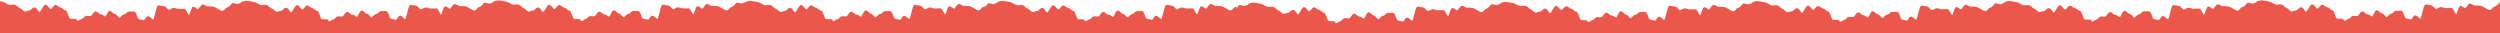
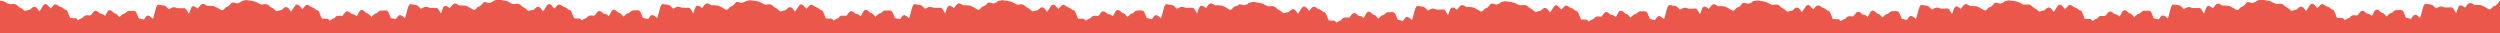
<svg xmlns="http://www.w3.org/2000/svg" version="1.1" id="Layer_1" x="0px" y="0px" viewBox="0 0 2007.8 26.5" style="enable-background:new 0 0 2007.8 26.5;" xml:space="preserve">
  <style type="text/css">
- 	.st0{fill:#EB584B;}
+ 	.st0{fill:#EB584B;stroke:#EB584B;}
</style>
  <path class="st0" d="M2007.8,26.5V1.2l-1.1,1.7c-0.1,0.2-0.3,0.6-0.5,0.6c-0.5,0.2-1,0.6-1.3,1.1l-0.1,0.1c-0.4,0.3-0.8,0.5-1.3,0.6  c-0.8,0.1-1.4,0.9-2.2,1.7l-0.2,0.2c-0.7,0.9-1.9,1.1-2.9,0.5c-5.2-3.2-6.2-3.1-6.4-3.1c-0.6,0-1.1,0-1.7-0.1  c-0.8-0.1-1.6-0.1-2.4,0c-0.4,0.1-1.1-0.3-1.7-0.7c-0.9-0.5-1.8-1.1-2.7-0.8c-0.9,0.4-1.6,1.1-2,2c-0.5,0.7-1,1.4-1.4,1.6  c-0.4,0.1-1-0.4-1.6-0.8c-0.8-0.6-1.5-1.2-2.4-1s-1.3,1.5-2,3.6c-0.3,1-0.9,2.8-1.3,2.9c-0.3-0.1-1.1-1.5-1.5-2.2  c-0.8-1.5-1.6-2.9-2.5-2.7c-0.9,0.1-1.9,0.1-2.8,0.1c-0.7,0-1.4,0-1.9,0c-0.6,0-1.2-0.1-1.7-0.4c-0.6-0.3-1.3-0.4-2-0.4  c-0.8,0.1-1.5,0.3-2.1,0.8c-0.5,0.4-1.1,0.6-1.7,0.7c-0.4,0-1.1-0.7-1.6-1.3c-0.8-0.8-1.6-1.7-2.5-1.7c-0.7-0.1-1.5-0.2-2.2-0.3  c-0.6-0.1-1.2-0.2-1.9-0.3c-1-0.1-1.6,1.6-2.7,6.1c-0.5,1.9-1.2,4.8-1.7,5.3c-0.6-0.3-1.2-0.7-1.7-1.2c-0.6-0.7-1.3-1.2-2.2-1.4  c-1-0.2-1.7,0.8-2.3,1.8c-0.4,0.6-1,1.5-1.3,1.4c-0.6-0.2-1.3-0.3-1.9-0.4c-0.8-0.1-1.5-0.3-2.3-0.5c-0.4-0.1-0.9-1.7-1.3-2.6  c-0.6-1.7-1.2-3.2-2.1-3.4c-0.8-0.2-1.6-0.2-2.4-0.1c-0.6,0.1-1.1,0.1-1.7,0c-0.9-0.1-1.7,0.6-2.4,1.3c-0.5,0.5-1.2,1.1-1.6,1.1  c-0.9-0.1-1.7,0.7-2.4,1.5c-0.5,0.6-1.1,1.2-1.5,1.2l0,0c-0.4,0-1-0.7-1.5-1.3c-0.7-0.9-1.5-1.8-2.4-1.7c-0.4,0-1-0.6-1.6-1.1  c-0.7-0.8-1.5-1.5-2.4-1.4s-1.6,1.3-2.3,2.8c-0.4,0.8-1.1,2.1-1.4,2.2s-1-0.4-1.6-0.8c-0.6-0.6-1.5-1-2.4-1c-0.5,0.1-1.1-0.5-1.6-1  c-0.8-0.6-1.5-1.3-2.4-1.2s-1.5,1-2.2,2c-0.5,0.7-1.1,1.6-1.5,1.6c-0.6,0.1-1.3,0.1-1.9,0c-0.7-0.1-1.3-0.1-2,0  c-0.7,0.2-1.3,0.6-1.7,1.2c-0.3,0.4-0.6,0.8-1.1,0.9c-0.8,0.2-1.5,0.5-2.1,1c-0.5,0.4-1.1,0.7-1.7,0.8c-0.2,0-0.3,0-0.6-0.6  c-0.2-0.7-0.9-1.1-1.6-1.1c-0.6,0.1-1.3,0.1-1.9,0c-0.7-0.1-1.3-0.1-2,0c-0.4-0.1-1.2-2.2-1.6-3.4c-0.9-2.4-1.4-3.6-2.3-3.5  c-0.6,0-1.2-0.5-1.8-1.1c-0.5-0.6-1.3-1.1-2.1-1.2c-0.5,0-1.2-0.5-1.8-0.9c-0.6-0.5-1.3-0.9-2-1.1c-0.9-0.1-1.6,0.8-2.4,1.7  c-0.5,0.6-1.3,1.5-1.7,1.5s-1-0.8-1.6-1.5c-0.6-0.9-1.4-1.6-2.4-2c-0.9-0.2-1.6,0.9-2.9,3c-0.6,1-1.8,2.9-2.2,3  c-0.5-0.4-0.9-0.9-1.2-1.4c-0.8-1.1-1.6-2.2-2.6-2.3c-0.9-0.1-1.7,0.6-2.4,1.4c-0.6,0.5-1.2,1.1-1.6,1.1c-0.7,0-1.5,0.2-2.1,0.5  c-0.7,0.3-1.5,0.5-2,0.4c-0.6-0.3-1.1-0.8-1.6-1.3c-0.6-0.7-1.4-1.2-2.3-1.6c-0.6-0.3-1.2-0.7-1.7-1.2c-0.6-0.7-1.4-1.3-2.4-1.6  c-0.7-0.1-1.5-0.1-2.2,0.1c-0.7,0.1-1.3,0.1-2,0.1c-0.9-0.3-1.7-0.7-2.5-1.1c-0.8-0.5-1.6-0.9-2.5-1.2c-2.2-0.5-4.4-0.9-6.7-1.1  c-0.6,0-1.1,0.1-1.7,0.3c-0.3,0.1-0.7,0.2-1.1,0.2c-0.5,0.1-1,0.4-1.3,0.8c-0.2,0.2-0.5,0.5-0.7,0.5c-0.5,0.1-0.9,0.3-1.3,0.5  c-0.3,0.1-0.6,0.3-0.9,0.4c-0.6-0.1-1.2-0.2-1.8-0.4c-0.7-0.3-1.5-0.4-2.3-0.4c-0.5,0.1-0.8,0.6-1.1,1.1c-0.2,0.2-0.4,0.6-0.5,0.7  c-0.5,0.2-1,0.6-1.3,1.1l-0.1,0.1c-0.4,0.3-0.8,0.5-1.3,0.6c-0.8,0.1-1.5,0.9-2.2,1.8l-0.1,0.1c-0.7,0.9-1.9,1.1-2.9,0.5  c-5.2-3.2-6.1-3.1-6.4-3.1c-0.6,0-1.1,0-1.7-0.1c-0.8-0.1-1.6-0.1-2.4,0c-0.4,0.1-1.1-0.3-1.7-0.7c-0.9-0.5-1.8-1.1-2.6-0.8  c-0.9,0.5-1.5,1.1-2,2c-0.5,0.7-1,1.4-1.4,1.6s-1-0.4-1.6-0.8c-0.8-0.6-1.6-1.2-2.4-1s-1.3,1.5-2.1,3.6c-0.3,1-0.9,2.7-1.2,2.9  c-0.3-0.1-1.1-1.5-1.5-2.2c-0.8-1.5-1.5-2.9-2.5-2.7c-0.9,0.1-1.8,0.1-2.8,0.1c-0.7,0-1.4,0-1.9,0c-0.6,0-1.2-0.1-1.7-0.4  c-0.6-0.3-1.3-0.4-2-0.4c-0.8,0.1-1.5,0.3-2.2,0.8c-0.5,0.4-1.1,0.6-1.7,0.7c-0.4,0-1.1-0.8-1.6-1.3c-0.8-0.8-1.6-1.7-2.5-1.7  c-0.7-0.1-1.5-0.2-2.2-0.3c-0.6-0.1-1.2-0.2-1.9-0.3c-1-0.1-1.6,1.6-2.7,6.1c-0.5,1.9-1.2,4.8-1.7,5.3c-0.6-0.3-1.2-0.7-1.7-1.2  c-0.6-0.7-1.3-1.1-2.2-1.4c-1-0.2-1.7,0.8-2.3,1.8c-0.4,0.6-1,1.5-1.3,1.4c-0.6-0.2-1.3-0.3-1.9-0.4c-0.8-0.1-1.5-0.3-2.2-0.5  c-0.4-0.1-1-1.7-1.3-2.6c-0.6-1.7-1.2-3.2-2.1-3.4c-0.8-0.2-1.6-0.2-2.4-0.1c-0.6,0.1-1.1,0.1-1.7,0c-0.9-0.1-1.7,0.6-2.5,1.3  c-0.5,0.5-1.1,1.1-1.6,1.1c-0.9-0.1-1.6,0.7-2.4,1.5c-0.5,0.6-1.1,1.2-1.5,1.2l0,0c-0.4,0-1-0.7-1.5-1.3c-0.7-0.9-1.5-1.8-2.4-1.7  c-0.4,0-1-0.6-1.6-1.1c-0.8-0.7-1.5-1.5-2.4-1.4s-1.6,1.3-2.3,2.8c-0.4,0.8-1.1,2.1-1.4,2.2s-1-0.4-1.6-0.8c-0.6-0.6-1.5-1-2.4-1  c-0.5,0-1.1-0.5-1.6-1c-0.8-0.6-1.5-1.3-2.4-1.2s-1.5,1.1-2.2,2c-0.5,0.7-1.1,1.6-1.5,1.6c-0.6,0.1-1.3,0.1-1.9,0  c-0.7-0.1-1.3-0.1-2,0c-0.7,0.2-1.3,0.7-1.7,1.3c-0.3,0.4-0.6,0.8-1.1,0.9c-0.7,0.2-1.5,0.5-2.1,1c-0.5,0.4-1.1,0.7-1.7,0.8  c-0.2,0-0.3,0-0.6-0.5c-0.3-0.6-0.6-1.2-1.6-1.1c-0.6,0.1-1.3,0.1-1.9,0c-0.7-0.1-1.3-0.1-2,0c-0.4-0.1-1.2-2.2-1.6-3.4  c-0.9-2.4-1.4-3.6-2.3-3.5c-0.5,0-1.2-0.5-1.8-1.1c-0.5-0.6-1.3-1-2.1-1.2c-0.7-0.1-1.3-0.5-1.8-0.9c-0.6-0.5-1.3-0.9-2-1.1  c-0.9-0.1-1.6,0.8-2.4,1.7c-0.5,0.6-1.2,1.5-1.7,1.5c-0.4-0.1-1.1-0.8-1.7-1.5c-0.6-0.9-1.4-1.5-2.3-2c-0.9-0.2-1.6,0.9-2.9,3  c-0.6,1-1.8,2.9-2.2,3c-0.5-0.4-0.9-0.9-1.2-1.4c-0.8-1.1-1.6-2.2-2.6-2.3c-0.9-0.1-1.7,0.6-2.4,1.3c-0.6,0.5-1.2,1.1-1.6,1.1  c-0.7,0-1.5,0.2-2.2,0.5c-0.6,0.3-1.3,0.4-1.9,0.3c-0.6-0.3-1.1-0.8-1.6-1.2c-0.6-0.7-1.4-1.2-2.3-1.6c-0.6-0.3-1.2-0.7-1.7-1.2  c-0.6-0.7-1.4-1.3-2.4-1.6c-0.7-0.1-1.5-0.1-2.2,0.1c-0.7,0.1-1.3,0.1-2,0.1c-0.9-0.3-1.8-0.7-2.6-1.2c-0.8-0.5-1.6-0.9-2.5-1.2  c-2.2-0.5-4.5-0.9-6.7-1.1c-0.6,0-1.1,0.1-1.6,0.3c-0.4,0.1-0.7,0.2-1.1,0.2c-0.5,0.1-1,0.4-1.3,0.8c-0.2,0.2-0.5,0.5-0.7,0.5  c-0.5,0.1-0.9,0.3-1.3,0.5c-0.3,0.1-0.6,0.3-0.9,0.4c-0.6-0.1-1.2-0.2-1.8-0.4c-0.7-0.3-1.5-0.4-2.3-0.4c-0.5,0.1-0.8,0.6-1.1,1.1  c-0.1,0.2-0.4,0.6-0.5,0.7c-0.5,0.2-0.9,0.6-1.2,1l-0.1,0.1c-0.4,0.3-0.8,0.5-1.3,0.6c-0.8,0.1-1.5,0.9-2.2,1.8l-0.1,0.1  c-0.7,0.9-1.9,1.1-2.9,0.5c-5.2-3.2-6.1-3.1-6.4-3.1c-0.6,0-1.1,0-1.7-0.1c-0.8-0.1-1.6-0.1-2.3,0c-0.6-0.1-1.2-0.3-1.7-0.7  c-0.9-0.5-1.8-1.1-2.7-0.8c-0.8,0.5-1.5,1.2-2,2c-0.4,0.7-1,1.4-1.4,1.6c-0.4,0.1-1-0.4-1.5-0.8c-0.8-0.6-1.6-1.2-2.4-1  s-1.4,1.5-2,3.6c-0.3,1-0.9,2.7-1.2,2.9c-0.3-0.1-1.1-1.5-1.5-2.2c-0.8-1.5-1.6-2.9-2.5-2.7c-0.9,0.1-1.9,0.1-2.8,0.1  c-0.7,0-1.4,0-1.9,0c-0.6,0-1.2-0.1-1.7-0.4c-0.6-0.3-1.3-0.4-2-0.4c-0.8,0.1-1.5,0.4-2.1,0.8c-0.5,0.4-1.1,0.6-1.7,0.7  c-0.4,0-1.1-0.8-1.7-1.3c-0.8-0.8-1.6-1.7-2.5-1.7c-0.7-0.1-1.5-0.2-2.2-0.3c-0.6-0.1-1.2-0.3-1.9-0.3c-1-0.1-1.6,1.6-2.7,6.1  c-0.5,1.9-1.2,4.8-1.7,5.3c-0.6-0.3-1.2-0.7-1.7-1.2c-0.6-0.7-1.3-1.1-2.2-1.4c-1-0.2-1.7,0.8-2.3,1.8c-0.4,0.6-1,1.5-1.3,1.4  c-0.6-0.2-1.3-0.3-1.9-0.4c-0.8-0.1-1.5-0.3-2.2-0.5c-0.5-0.2-1-1.7-1.4-2.8c-0.6-1.6-1.1-3-2-3.2c-0.8-0.2-1.6-0.2-2.4-0.1  c-0.6,0.1-1.1,0.1-1.7,0c-0.9-0.1-1.7,0.6-2.5,1.3c-0.5,0.5-1.2,1.1-1.6,1c-0.9-0.1-1.6,0.7-2.4,1.5c-0.5,0.6-1.1,1.2-1.5,1.2l0,0  c-0.4,0-1-0.7-1.5-1.3c-0.7-0.9-1.5-1.8-2.4-1.7c-0.4,0-1-0.6-1.6-1.1c-0.8-0.7-1.5-1.5-2.4-1.4s-1.6,1.3-2.3,2.8  c-0.4,0.8-1.1,2.1-1.4,2.2s-1-0.4-1.6-0.8c-0.6-0.6-1.5-1-2.4-1c-0.5,0.1-1.1-0.5-1.6-1c-0.7-0.6-1.5-1.3-2.4-1.2s-1.5,1-2.2,2  c-0.5,0.7-1.1,1.6-1.5,1.6c-0.6,0.1-1.3,0.1-1.9,0c-0.7-0.1-1.3-0.1-2,0c-0.7,0.2-1.3,0.6-1.7,1.2c-0.3,0.4-0.6,0.8-1.1,0.9  c-0.7,0.2-1.5,0.5-2.1,1c-0.5,0.4-1.1,0.7-1.7,0.8c-0.2,0-0.3,0-0.6-0.5c-0.2-0.7-0.9-1.2-1.6-1.1c-0.6,0.1-1.3,0.1-1.9,0  c-0.7-0.1-1.3-0.1-2,0c-0.4-0.1-1.2-2.2-1.6-3.3c-0.9-2.4-1.4-3.6-2.3-3.5c-0.5,0-1.2-0.5-1.8-1.1c-0.5-0.6-1.3-1-2.1-1.2  c-0.7-0.1-1.3-0.5-1.8-0.9c-0.6-0.5-1.3-0.9-2.1-1.1c-0.8-0.1-1.6,0.8-2.3,1.7c-0.5,0.6-1.3,1.5-1.7,1.5c-0.4-0.1-1-0.8-1.6-1.5  c-0.6-0.9-1.4-1.6-2.4-2c-0.9-0.2-1.6,0.9-2.9,3c-0.6,1-1.8,2.9-2.2,2.9c-0.5-0.4-0.9-0.9-1.2-1.5c-0.8-1.1-1.6-2.2-2.6-2.3  c-1.1-0.1-1.8,0.7-2.5,1.4c-0.5,0.5-1.1,1.1-1.5,1c-0.7,0-1.5,0.2-2.2,0.5c-0.6,0.3-1.3,0.4-1.9,0.3c-0.6-0.3-1.1-0.8-1.6-1.2  c-0.6-0.7-1.4-1.3-2.3-1.6c-0.6-0.3-1.2-0.7-1.7-1.2c-0.6-0.7-1.4-1.3-2.4-1.6c-0.7-0.1-1.5-0.1-2.2,0.1c-0.7,0.1-1.3,0.1-2,0.1  c-0.9-0.3-1.8-0.7-2.6-1.2c-0.8-0.5-1.6-0.9-2.5-1.2c-2.2-0.5-4.4-0.9-6.7-1.1c-0.6,0-1.1,0.1-1.6,0.3c-0.4,0.1-0.7,0.2-1.1,0.2  c-0.5,0.1-1,0.4-1.3,0.8c-0.2,0.2-0.5,0.5-0.7,0.5c-0.5,0.1-0.9,0.3-1.4,0.5c-0.3,0.1-0.6,0.3-0.9,0.4c-0.6-0.1-1.2-0.2-1.8-0.4  c-0.7-0.3-1.5-0.4-2.3-0.4c-0.5,0.1-0.8,0.6-1.1,1.1c-0.1,0.2-0.4,0.6-0.5,0.7c-0.5,0.2-0.9,0.6-1.2,1l-0.1,0.1  c-0.4,0.3-0.8,0.5-1.3,0.6c-0.8,0.1-1.4,0.9-2.1,1.7l-0.2,0.2c-0.7,0.9-1.9,1.1-2.9,0.5c-5.2-3.2-6.1-3.1-6.4-3.1  c-0.6,0-1.1,0-1.7-0.1c-0.8-0.1-1.6-0.1-2.4,0c-0.5,0.1-1.1-0.3-1.7-0.7c-0.8-0.5-1.7-1.1-2.6-0.8c-0.9,0.5-1.5,1.1-2,2  c-0.5,0.7-1,1.4-1.4,1.6c-0.4,0.1-1-0.4-1.5-0.8c-0.6-0.7-1.5-1-2.4-1c-0.9,0.2-1.3,1.5-2,3.6c-0.3,1-0.9,2.8-1.2,2.9  c-0.3-0.1-1.1-1.5-1.5-2.2c-0.8-1.5-1.6-2.9-2.5-2.7c-0.9,0.1-1.9,0.1-2.8,0.1c-0.7,0-1.4,0-1.9,0c-0.6,0-1.2-0.1-1.7-0.4  c-0.6-0.3-1.3-0.4-2-0.4c-0.8,0.1-1.5,0.4-2.1,0.8c-0.5,0.4-1.1,0.6-1.7,0.7c-0.4,0-1.1-0.7-1.6-1.3c-0.8-0.8-1.6-1.7-2.5-1.7  c-0.7-0.1-1.5-0.2-2.2-0.3c-0.6-0.1-1.2-0.2-1.9-0.3c-1-0.1-1.6,1.6-2.7,6.1c-0.5,1.9-1.2,4.8-1.7,5.3c-0.6-0.3-1.2-0.7-1.7-1.2  c-0.6-0.7-1.3-1.1-2.2-1.4c-1-0.2-1.7,0.8-2.3,1.8c-0.4,0.6-1,1.5-1.3,1.4c-0.6-0.2-1.3-0.3-1.9-0.4c-0.8-0.1-1.5-0.3-2.2-0.5  c-0.5-0.2-1-1.7-1.4-2.7c-0.6-1.6-1.1-3-2-3.3c-0.8-0.2-1.6-0.2-2.4-0.1c-0.6,0.1-1.1,0.1-1.7,0c-0.9-0.1-1.7,0.6-2.5,1.3  c-0.5,0.5-1.2,1.1-1.6,1c-0.9-0.1-1.6,0.7-2.4,1.5c-0.5,0.6-1.1,1.2-1.5,1.2l0,0c-0.4,0-1-0.7-1.5-1.3c-0.7-0.9-1.5-1.7-2.4-1.7  c-0.4,0-1-0.6-1.6-1.1c-0.7-0.7-1.5-1.5-2.4-1.4s-1.6,1.3-2.3,2.8c-0.4,0.8-1.1,2.1-1.4,2.2s-1-0.4-1.6-0.8  c-0.6-0.6-1.5-0.9-2.4-0.9c-0.4,0.1-1.1-0.5-1.6-1c-0.8-0.6-1.5-1.3-2.4-1.2s-1.5,1-2.2,2c-0.5,0.7-1.1,1.6-1.5,1.6  c-0.6,0.1-1.3,0.1-1.9,0c-0.7-0.1-1.3-0.1-2,0c-0.7,0.2-1.3,0.6-1.7,1.2c-0.3,0.4-0.6,0.8-1.1,0.9c-0.7,0.2-1.4,0.5-2.1,1  c-0.5,0.4-1.1,0.7-1.7,0.9c-0.2,0-0.3,0-0.6-0.5c-0.3-0.5-0.6-1.2-1.6-1.1c-0.6,0.1-1.3,0.1-1.9,0c-0.6-0.1-1.3-0.1-1.9,0  c-0.4-0.2-1.1-2.1-1.6-3.2c-0.9-2.4-1.5-3.8-2.4-3.7c-0.5,0-1.2-0.5-1.8-1.1c-0.5-0.6-1.3-1-2.1-1.2c-0.7-0.1-1.3-0.5-1.7-0.9  c-0.6-0.5-1.3-0.9-2.1-1.1c-0.9-0.1-1.6,0.8-2.4,1.7c-0.5,0.6-1.3,1.5-1.7,1.4c-0.4-0.1-1.1-0.8-1.7-1.5c-0.6-0.9-1.3-1.5-2.3-1.9  c-0.9-0.2-1.6,0.9-2.9,3c-0.6,1-1.8,2.9-2.2,3c-0.5-0.4-0.9-0.9-1.2-1.5c-0.8-1.1-1.6-2.2-2.6-2.3s-1.8,0.7-2.5,1.4  c-0.5,0.5-1.1,1-1.5,1c-0.8,0-1.6,0.2-2.3,0.5c-0.7,0.3-1.4,0.5-1.8,0.3c-0.6-0.3-1.1-0.8-1.6-1.2c-0.6-0.7-1.4-1.2-2.3-1.6  c-0.6-0.3-1.2-0.7-1.7-1.2c-0.6-0.7-1.4-1.3-2.4-1.5c-0.7-0.1-1.5-0.1-2.2,0.1c-0.7,0.1-1.3,0.1-2,0.1c-0.9-0.2-1.7-0.6-2.5-1  c-0.8-0.5-1.6-0.9-2.5-1.2c-2.2-0.5-4.5-0.9-6.7-1.1c-0.6,0-1.1,0.1-1.7,0.3c-0.3,0.1-0.7,0.2-1,0.2c-0.5,0.1-1,0.4-1.3,0.8  c-0.2,0.2-0.5,0.5-0.7,0.5c-0.5,0.1-0.9,0.3-1.4,0.5c-0.3,0.1-0.6,0.3-0.9,0.4c-0.6-0.1-1.2-0.2-1.8-0.4c-0.7-0.3-1.5-0.4-2.3-0.4  c-0.5,0.1-0.8,0.6-1.1,1.1c-0.1,0.2-0.4,0.6-0.5,0.7c-0.5,0.2-0.9,0.6-1.2,1.1l-0.1,0.1c-0.4,0.3-0.8,0.5-1.3,0.6  c-0.8,0.1-1.5,1-2.3,1.9c-0.7,0.9-1.9,1.1-2.9,0.5c-5.2-3.2-6.1-3.1-6.4-3.1c-0.6,0-1.1,0-1.7-0.1c-0.8-0.1-1.6-0.1-2.3,0  c-0.4,0.1-1.1-0.3-1.7-0.7c-0.9-0.5-1.8-1.1-2.7-0.8c-0.8,0.5-1.5,1.2-2,2c-0.5,0.7-1,1.4-1.4,1.6c-0.4,0.1-1-0.4-1.6-0.8  c-0.6-0.7-1.5-1-2.4-1c-0.9,0.2-1.4,1.5-2.1,3.6c-0.3,1-0.9,2.8-1.2,2.9c-0.3-0.1-1.1-1.5-1.5-2.2c-0.8-1.5-1.6-2.9-2.5-2.7  c-0.9,0.1-1.9,0.1-2.8,0.1c-0.7,0-1.4,0-1.9,0c-0.6,0-1.2-0.1-1.7-0.4c-0.6-0.3-1.3-0.4-2-0.4c-0.8,0.1-1.5,0.4-2.1,0.8  c-0.5,0.4-1.1,0.6-1.7,0.7c-0.4,0-1.1-0.7-1.6-1.3c-0.8-0.8-1.6-1.7-2.5-1.7c-0.7-0.1-1.5-0.2-2.2-0.3c-0.6-0.1-1.2-0.2-1.9-0.3  c-1-0.1-1.6,1.6-2.7,6.1c-0.5,1.9-1.2,4.8-1.7,5.3c-0.6-0.3-1.2-0.7-1.7-1.2c-0.6-0.7-1.4-1.2-2.2-1.4c-1-0.2-1.7,0.8-2.3,1.8  c-0.4,0.6-1,1.5-1.3,1.4c-0.6-0.2-1.3-0.3-1.9-0.4c-0.8-0.1-1.5-0.3-2.3-0.5c-0.5-0.2-1-1.7-1.4-2.7c-0.6-1.6-1.1-3-2-3.3  c-0.8-0.2-1.6-0.2-2.4-0.1c-0.6,0.1-1.1,0.1-1.7,0c-0.9-0.1-1.7,0.6-2.5,1.3c-0.5,0.5-1.1,1.1-1.6,1.1c-0.9-0.1-1.7,0.7-2.4,1.5  c-0.5,0.6-1.1,1.2-1.5,1.2l0,0c-0.4,0-1-0.7-1.5-1.3c-0.7-0.9-1.5-1.7-2.4-1.7c-0.4,0-1-0.6-1.6-1.1c-0.7-0.7-1.5-1.5-2.4-1.4  c-0.9,0.1-1.6,1.3-2.3,2.8c-0.4,0.8-1.1,2.1-1.4,2.2c-0.4,0.1-1.1-0.4-1.6-0.8c-0.6-0.6-1.5-0.9-2.4-0.9c-0.4,0.1-1.1-0.5-1.6-1  c-0.8-0.6-1.5-1.3-2.4-1.2c-0.9,0.1-1.5,1-2.2,2c-0.5,0.7-1.1,1.6-1.5,1.6c-0.6,0.1-1.3,0.1-1.9,0c-0.7-0.1-1.3-0.1-2,0  c-0.8,0.1-1.4,0.6-1.8,1.3c-0.3,0.4-0.6,0.8-1.1,0.9c-0.7,0.2-1.4,0.5-2.1,1c-0.5,0.4-1.1,0.7-1.7,0.8c-0.2,0-0.3,0-0.6-0.5  c-0.3-0.5-0.6-1.2-1.6-1.1c-0.6,0.1-1.3,0.1-1.9,0c-0.6-0.1-1.3-0.1-2,0c-0.4-0.1-1.2-2.2-1.6-3.3c-0.9-2.4-1.4-3.6-2.3-3.5  c-0.6,0-1.2-0.5-1.8-1.1c-0.5-0.6-1.3-1.1-2.1-1.2c-0.7-0.1-1.3-0.4-1.8-0.9c-0.6-0.5-1.2-0.9-2-1.1c-0.9-0.1-1.6,0.8-2.3,1.7  c-0.5,0.6-1.3,1.5-1.7,1.5s-1-0.8-1.5-1.4c-0.6-0.9-1.4-1.6-2.4-2c-0.9-0.2-1.6,0.9-2.9,3c-0.6,1-1.8,2.9-2.2,3  c-0.5-0.4-0.9-0.9-1.2-1.5c-0.8-1.1-1.6-2.2-2.6-2.3s-1.8,0.7-2.5,1.4c-0.5,0.5-1.1,1.1-1.5,1c-0.7,0-1.5,0.2-2.2,0.5  c-0.8,0.3-1.5,0.5-1.9,0.3c-0.6-0.3-1.1-0.8-1.6-1.2c-0.6-0.7-1.4-1.2-2.3-1.6c-0.6-0.3-1.2-0.7-1.7-1.2c-0.6-0.7-1.4-1.3-2.4-1.6  c-0.7-0.1-1.5-0.1-2.2,0c-0.7,0.1-1.3,0.1-2,0.1c-0.9-0.3-1.8-0.7-2.6-1.2c-0.8-0.5-1.6-0.9-2.5-1.2c-2.2-0.5-4.5-0.9-6.7-1.1  c-0.6,0-1.1,0.1-1.6,0.3c-0.3,0.1-0.7,0.2-1.1,0.2c-0.5,0.1-1,0.4-1.3,0.8c-0.2,0.2-0.5,0.5-0.7,0.5c-0.5,0.1-0.9,0.3-1.4,0.5  c-0.3,0.1-0.6,0.3-0.9,0.4c-0.6-0.1-1.2-0.2-1.8-0.4c-0.7-0.3-1.5-0.4-2.3-0.4c-0.5,0.1-0.8,0.6-1.1,1.1c-0.1,0.2-0.4,0.6-0.5,0.7  c-0.5,0.2-1,0.6-1.3,1.1L993.4,5c-0.4,0.3-0.8,0.5-1.3,0.6c-0.8,0.1-1.4,0.9-2.1,1.7l-0.2,0.2c-0.7,0.9-1.9,1.1-2.9,0.5  c-5.2-3.2-6.2-3.1-6.4-3.1c-0.6,0-1.1,0-1.7-0.1c-0.8-0.1-1.6-0.1-2.4,0c-0.6-0.1-1.2-0.3-1.7-0.7c-0.9-0.5-1.8-1.1-2.6-0.8  c-0.9,0.4-1.6,1.1-2,2c-0.5,0.7-1,1.4-1.4,1.6s-1-0.4-1.6-0.8c-0.8-0.6-1.6-1.2-2.4-1s-1.3,1.5-2.1,3.6c-0.3,1-0.9,2.8-1.2,2.9  c-0.3-0.1-1.1-1.5-1.5-2.2c-0.8-1.5-1.6-2.9-2.5-2.7c-0.9,0.1-1.9,0.1-2.8,0.1c-0.7,0-1.4,0-1.9,0c-0.6,0-1.2-0.2-1.7-0.4  c-0.6-0.2-1.3-0.4-2-0.4c-0.8,0.1-1.5,0.4-2.1,0.8c-0.5,0.4-1.1,0.6-1.7,0.7c-0.4,0-1.1-0.7-1.6-1.3c-0.8-0.8-1.6-1.7-2.5-1.7  c-0.7-0.1-1.5-0.2-2.2-0.3c-0.6-0.1-1.2-0.2-1.9-0.3c-1-0.1-1.6,1.6-2.7,6.1c-0.5,1.9-1.2,4.8-1.7,5.3c-0.6-0.3-1.2-0.7-1.7-1.2  c-0.6-0.7-1.4-1.2-2.2-1.4c-1-0.2-1.7,0.8-2.3,1.8c-0.4,0.6-1,1.5-1.3,1.4c-0.6-0.2-1.3-0.3-1.9-0.4c-0.8-0.1-1.5-0.3-2.3-0.5  c-0.5-0.2-1-1.7-1.4-2.7c-0.6-1.6-1.1-3-2-3.3c-0.8-0.2-1.6-0.2-2.4-0.1c-0.6,0.1-1.1,0.1-1.7,0c-0.9-0.1-1.7,0.6-2.4,1.3  c-0.5,0.5-1.1,1.1-1.6,1.1l0,0c-0.9,0-1.7,0.7-2.4,1.5c-0.5,0.6-1.1,1.2-1.5,1.2l0,0c-0.4,0-1-0.7-1.5-1.3c-0.7-0.9-1.5-1.8-2.4-1.7  c-0.4,0-1-0.6-1.6-1.1c-0.8-0.7-1.5-1.5-2.4-1.4s-1.6,1.3-2.3,2.8c-0.4,0.8-1,2.1-1.4,2.2s-1-0.4-1.6-0.8c-0.6-0.6-1.5-0.9-2.4-0.9  c-0.4,0.1-1.1-0.5-1.6-1c-0.7-0.6-1.5-1.3-2.4-1.2s-1.5,1-2.2,2c-0.5,0.7-1.1,1.6-1.5,1.6c-0.6,0.1-1.3,0.1-1.9,0  c-0.7-0.1-1.3-0.1-2,0c-0.7,0.2-1.3,0.6-1.7,1.2c-0.3,0.4-0.6,0.8-1.1,0.9c-0.7,0.2-1.4,0.5-2.1,1c-0.5,0.4-1.1,0.7-1.7,0.8  c-0.2,0-0.3,0-0.6-0.5c-0.3-0.5-0.6-1.2-1.6-1.1c-0.6,0.1-1.3,0.1-1.9,0c-0.6-0.1-1.3-0.1-1.9,0c-0.4-0.1-1.2-2.2-1.6-3.3  c-0.9-2.4-1.4-3.6-2.3-3.5c-0.5,0-1.2-0.5-1.8-1.1c-0.5-0.6-1.3-1-2.1-1.2c-0.7-0.1-1.3-0.5-1.8-0.9c-0.6-0.5-1.2-0.9-2-1.1  c-0.9-0.1-1.6,0.8-2.4,1.7c-0.5,0.6-1.2,1.5-1.7,1.5s-1-0.8-1.6-1.4c-0.6-0.9-1.4-1.6-2.4-2c-0.9-0.2-1.6,0.9-2.9,3  c-0.6,1-1.8,2.9-2.2,3c-0.5-0.4-0.9-0.9-1.2-1.5c-0.8-1.1-1.6-2.2-2.6-2.3s-1.8,0.7-2.5,1.4c-0.5,0.5-1.1,1.1-1.5,1  c-0.7,0-1.5,0.2-2.2,0.5c-0.7,0.3-1.5,0.5-1.9,0.3c-0.6-0.3-1.1-0.8-1.6-1.2c-0.6-0.7-1.4-1.2-2.3-1.6c-0.6-0.3-1.2-0.7-1.7-1.2  c-0.6-0.7-1.4-1.3-2.4-1.6c-0.7-0.1-1.5-0.1-2.2,0.1c-0.7,0.1-1.3,0.1-2,0.1c-0.9-0.3-1.8-0.7-2.6-1.2c-0.8-0.5-1.6-0.9-2.5-1.2  c-2.2-0.5-4.4-0.9-6.7-1.1c-0.6,0-1.1,0.1-1.7,0.3c-0.3,0.1-0.7,0.2-1.1,0.2c-0.5,0.1-1,0.4-1.3,0.8c-0.2,0.2-0.5,0.5-0.7,0.5  c-0.5,0.1-0.9,0.3-1.3,0.5c-0.3,0.1-0.6,0.3-0.9,0.4c-0.6-0.1-1.2-0.2-1.8-0.4c-0.7-0.3-1.5-0.4-2.3-0.4c-0.5,0.1-0.8,0.6-1.1,1.1  c-0.1,0.2-0.4,0.6-0.5,0.7c-0.5,0.2-1,0.6-1.3,1.1L791.1,5c-0.4,0.3-0.8,0.5-1.3,0.6c-0.8,0.1-1.5,0.9-2.2,1.8l-0.1,0.1  c-0.7,0.9-1.9,1.1-2.9,0.5c-5.2-3.2-6.1-3.1-6.4-3.1c-0.6,0-1.1,0-1.7-0.1c-0.8-0.1-1.6-0.1-2.4,0c-0.4,0.1-1.1-0.3-1.7-0.7  c-0.9-0.5-1.8-1.1-2.7-0.8c-0.9,0.5-1.5,1.1-2,2c-0.5,0.7-1,1.4-1.4,1.6s-1-0.4-1.6-0.8c-0.8-0.6-1.6-1.2-2.4-1s-1.3,1.5-2,3.6  c-0.3,1-0.9,2.7-1.2,2.9c-0.3-0.1-1.1-1.5-1.5-2.2c-0.8-1.5-1.6-2.9-2.5-2.7c-0.9,0.1-1.9,0.1-2.8,0.1c-0.7,0-1.4,0-1.9,0  c-0.6,0-1.2-0.1-1.7-0.4c-0.6-0.3-1.3-0.4-2-0.4c-0.8,0.1-1.5,0.4-2.1,0.8c-0.5,0.3-1.1,0.6-1.7,0.7c-0.4,0-1.1-0.8-1.6-1.3  c-0.8-0.8-1.6-1.7-2.5-1.7c-0.7-0.1-1.5-0.2-2.2-0.3c-0.6-0.1-1.2-0.2-1.9-0.3c-1-0.1-1.6,1.6-2.7,6.1c-0.5,1.9-1.2,4.8-1.7,5.3  c-0.6-0.3-1.2-0.7-1.7-1.2c-0.6-0.7-1.3-1.1-2.2-1.4c-1-0.2-1.7,0.8-2.3,1.8c-0.4,0.6-1,1.5-1.3,1.4c-0.6-0.2-1.3-0.3-1.9-0.4  c-0.8-0.1-1.5-0.3-2.3-0.5c-0.4-0.1-0.9-1.7-1.3-2.6c-0.6-1.7-1.2-3.2-2.1-3.4c-0.8-0.2-1.6-0.2-2.4-0.1c-0.5,0.1-1.1,0.1-1.7,0  c-0.9-0.1-1.7,0.6-2.5,1.3c-0.5,0.5-1.1,1.1-1.6,1c-0.9-0.1-1.6,0.7-2.4,1.5c-0.5,0.6-1.1,1.2-1.5,1.2l0,0c-0.4,0-1-0.7-1.5-1.3  c-0.7-0.9-1.5-1.8-2.4-1.7c-0.4,0-1-0.6-1.6-1.1c-0.7-0.7-1.5-1.5-2.4-1.4s-1.6,1.3-2.3,2.8c-0.4,0.8-1.1,2.1-1.4,2.2  s-1-0.4-1.6-0.8c-0.6-0.6-1.5-0.9-2.4-0.9c-0.4,0.1-1.1-0.5-1.6-1c-0.8-0.6-1.5-1.3-2.4-1.2s-1.5,1-2.2,2c-0.5,0.7-1.1,1.6-1.5,1.6  c-0.6,0.1-1.3,0.1-1.9,0c-0.7-0.1-1.3-0.1-2,0c-0.7,0.2-1.4,0.6-1.7,1.2c-0.3,0.4-0.6,0.8-1.1,0.9c-0.8,0.2-1.5,0.5-2.1,1  c-0.5,0.4-1.1,0.7-1.7,0.8c-0.2,0-0.3,0-0.6-0.5c-0.2-0.7-0.9-1.1-1.6-1.1c-0.6,0.1-1.3,0.1-1.9,0c-0.7-0.1-1.3-0.1-2,0  c-0.4-0.1-1.2-2.2-1.6-3.3c-0.9-2.4-1.4-3.6-2.3-3.5c-0.6,0-1.2-0.5-1.8-1.1c-0.5-0.6-1.3-1-2.1-1.2l0,0c-0.7-0.1-1.3-0.5-1.8-0.9  c-0.6-0.5-1.2-0.9-2-1.1c-0.8-0.1-1.6,0.8-2.3,1.7c-0.5,0.6-1.3,1.5-1.7,1.5s-1-0.8-1.6-1.5c-0.6-0.9-1.4-1.6-2.4-2  c-0.9-0.2-1.6,0.9-2.9,3c-0.6,1-1.8,2.9-2.2,3c-0.5-0.4-0.9-0.9-1.2-1.4c-0.8-1.1-1.6-2.2-2.7-2.3c-0.9-0.1-1.7,0.6-2.4,1.4  c-0.6,0.5-1.2,1.1-1.6,1.1c-0.7,0-1.5,0.2-2.1,0.5c-0.7,0.3-1.6,0.5-2,0.3c-0.6-0.3-1.1-0.8-1.6-1.2c-0.6-0.7-1.4-1.2-2.3-1.6  c-0.6-0.3-1.2-0.7-1.7-1.2c-0.6-0.7-1.4-1.3-2.4-1.6c-0.7-0.1-1.5-0.1-2.2,0.1c-0.7,0.1-1.3,0.1-2,0.1c-0.9-0.3-1.8-0.7-2.6-1.2  c-0.8-0.5-1.6-0.9-2.5-1.2c-2.2-0.5-4.4-0.9-6.7-1.1c-0.6,0-1.1,0.1-1.6,0.3c-0.4,0.1-0.7,0.2-1.1,0.2c-0.5,0.1-1,0.4-1.3,0.8  C598.5,1.7,598.2,2,598,2c-0.5,0.1-0.9,0.3-1.3,0.5c-0.3,0.1-0.6,0.3-0.9,0.4c-0.6-0.1-1.2-0.2-1.8-0.4c-0.7-0.3-1.5-0.4-2.3-0.4  c-0.5,0.1-0.8,0.6-1.1,1.1c-0.2,0.2-0.4,0.6-0.5,0.7c-0.5,0.2-0.9,0.6-1.2,1L588.8,5c-0.4,0.3-0.8,0.5-1.3,0.6  c-0.8,0.1-1.5,0.9-2.2,1.8l-0.1,0.1c-0.7,0.9-1.9,1.1-2.9,0.5c-5.2-3.2-6.1-3.1-6.4-3.1c-0.6,0-1.1,0-1.7-0.1  c-0.8-0.1-1.6-0.1-2.4,0c-0.4,0.1-1.1-0.3-1.7-0.7c-0.9-0.5-1.8-1.1-2.7-0.8c-0.9,0.5-1.5,1.1-2,2c-0.5,0.7-1,1.4-1.4,1.6  s-1-0.4-1.6-0.8c-0.6-0.7-1.5-1-2.4-1c-0.9,0.2-1.3,1.5-2,3.6c-0.3,1-0.9,2.7-1.2,2.9c-0.3-0.1-1.1-1.5-1.5-2.2  c-0.8-1.5-1.6-2.9-2.5-2.7c-0.9,0.1-1.9,0.1-2.8,0c-0.7,0-1.4,0-1.9,0c-0.6,0-1.2-0.1-1.7-0.4c-0.6-0.3-1.3-0.4-2-0.4  c-0.8,0.1-1.5,0.4-2.1,0.8c-0.5,0.4-1.1,0.6-1.7,0.7c-0.4,0-1.1-0.8-1.6-1.3c-0.8-0.8-1.6-1.7-2.5-1.7c-0.7-0.1-1.5-0.2-2.2-0.3  c-0.6-0.1-1.2-0.2-1.9-0.3c-1-0.1-1.6,1.6-2.7,6.1c-0.5,1.9-1.2,4.8-1.7,5.3c-0.6-0.3-1.2-0.7-1.7-1.2c-0.6-0.7-1.3-1.1-2.2-1.4  c-1-0.2-1.7,0.8-2.3,1.8c-0.4,0.6-1,1.5-1.3,1.4c-0.6-0.2-1.3-0.3-1.9-0.4c-0.8-0.1-1.5-0.3-2.3-0.5c-0.5-0.2-1-1.6-1.4-2.7  c-0.6-1.6-1.1-3-2-3.3c-0.8-0.2-1.6-0.2-2.4-0.1c-0.6,0.1-1.1,0.1-1.7,0c-0.9-0.1-1.7,0.6-2.5,1.3c-0.5,0.5-1.1,1.1-1.6,1  c-0.9-0.1-1.6,0.7-2.4,1.5c-0.5,0.6-1.1,1.2-1.5,1.2l0,0c-0.4,0-1-0.7-1.5-1.3c-0.7-0.9-1.5-1.8-2.4-1.7c-0.4,0-1-0.6-1.6-1.1  c-0.8-0.7-1.5-1.5-2.4-1.4s-1.6,1.3-2.3,2.8c-0.4,0.8-1,2.1-1.4,2.2s-1-0.4-1.6-0.8c-0.6-0.6-1.5-0.9-2.4-0.9c-0.5,0-1.1-0.5-1.6-1  c-0.7-0.6-1.5-1.3-2.4-1.2s-1.5,1-2.2,2c-0.5,0.7-1.1,1.6-1.5,1.6c-0.6,0.1-1.3,0.1-1.9,0c-0.7-0.1-1.3-0.1-2,0  c-0.7,0.2-1.3,0.6-1.7,1.2c-0.3,0.4-0.6,0.8-1.1,0.9c-0.7,0.2-1.5,0.5-2.1,1c-0.5,0.4-1.1,0.7-1.7,0.8c-0.2,0-0.3,0-0.6-0.5  c-0.2-0.7-0.9-1.1-1.6-1.1c-0.6,0.1-1.3,0.1-1.9,0c-0.6-0.1-1.3-0.1-1.9,0c-0.4-0.2-1.1-2.1-1.6-3.2c-0.9-2.5-1.5-3.8-2.4-3.7  c-0.5,0-1.2-0.5-1.8-1.1c-0.5-0.6-1.3-1-2.1-1.2l0,0c-0.7-0.1-1.3-0.5-1.8-0.9c-0.6-0.5-1.3-0.9-2.1-1.1c-0.9-0.1-1.6,0.8-2.3,1.7  c-0.5,0.6-1.3,1.5-1.7,1.5s-1-0.8-1.6-1.5c-0.6-0.9-1.4-1.6-2.4-2c-0.9-0.2-1.6,0.9-2.9,3c-0.6,1-1.8,2.9-2.2,3  c-0.5-0.4-0.9-0.9-1.2-1.5c-0.8-1.1-1.6-2.2-2.6-2.3s-1.8,0.7-2.5,1.4c-0.5,0.5-1.1,1-1.5,1c-0.8,0-1.6,0.2-2.3,0.5  c-0.7,0.3-1.4,0.5-1.8,0.3c-0.6-0.3-1.1-0.8-1.6-1.2c-0.6-0.7-1.4-1.3-2.3-1.6c-0.6-0.3-1.2-0.7-1.7-1.2c-0.6-0.7-1.4-1.3-2.4-1.6  c-0.7-0.1-1.5-0.1-2.2,0.1c-0.7,0.1-1.3,0.1-2,0.1c-0.9-0.3-1.8-0.7-2.6-1.2c-0.8-0.5-1.6-0.9-2.5-1.2c-2.2-0.5-4.4-0.9-6.7-1.1  c-0.6,0.1-1.1,0.2-1.7,0.3c-0.4,0.1-0.7,0.2-1.1,0.2c-0.5,0.1-1,0.4-1.3,0.8c-0.2,0.2-0.5,0.5-0.7,0.5c-0.5,0.1-0.9,0.3-1.4,0.5  c-0.3,0.1-0.6,0.3-0.9,0.4c-0.6-0.1-1.2-0.2-1.8-0.4c-0.7-0.3-1.5-0.4-2.3-0.4c-0.5,0.1-0.8,0.6-1.1,1.1c-0.1,0.2-0.4,0.6-0.5,0.7  c-0.5,0.2-0.9,0.6-1.2,1l-0.1,0.1c-0.4,0.3-0.8,0.5-1.3,0.6c-0.8,0.1-1.4,0.9-2.1,1.7l-0.2,0.2c-0.7,0.9-1.9,1.1-2.9,0.5  c-5.2-3.2-6.1-3.1-6.4-3.1c-0.6,0-1.1,0-1.7-0.1c-0.8-0.1-1.6-0.1-2.3,0c-0.6-0.1-1.2-0.3-1.7-0.7c-0.9-0.5-1.8-1.1-2.7-0.8  c-0.8,0.5-1.5,1.2-2,2c-0.4,0.7-1,1.4-1.4,1.6s-1-0.4-1.6-0.8c-0.8-0.6-1.6-1.2-2.4-1s-1.3,1.5-2,3.6c-0.3,1-0.9,2.7-1.2,2.9  c-0.3-0.1-1.1-1.5-1.5-2.2c-0.8-1.5-1.6-2.9-2.5-2.7c-0.9,0.1-1.9,0.1-2.8,0c-0.7,0-1.4,0-1.9,0c-0.6,0-1.2-0.1-1.7-0.4  c-0.6-0.3-1.3-0.4-2-0.4c-0.8,0.1-1.5,0.4-2.1,0.8c-0.5,0.4-1,0.6-1.7,0.7c-0.4,0-1.1-0.8-1.6-1.3c-0.8-0.8-1.6-1.7-2.5-1.7  c-0.7-0.1-1.5-0.2-2.2-0.3c-0.6-0.1-1.2-0.2-1.9-0.3c-1-0.1-1.6,1.6-2.7,6.1c-0.5,1.9-1.2,4.8-1.7,5.3c-0.6-0.3-1.2-0.7-1.7-1.2  c-0.6-0.7-1.3-1.2-2.2-1.4c-1-0.2-1.7,0.8-2.3,1.8c-0.4,0.6-1,1.5-1.3,1.4c-0.6-0.2-1.3-0.3-1.9-0.4c-0.8-0.1-1.5-0.3-2.2-0.5  c-0.5-0.2-1-1.7-1.4-2.8c-0.6-1.6-1.1-3-2-3.2c-0.8-0.2-1.6-0.2-2.4-0.1c-0.6,0.1-1.1,0.1-1.7,0c-0.9-0.1-1.7,0.6-2.5,1.3  c-0.6,0.5-1.2,1.1-1.6,1.1c-0.9-0.1-1.6,0.7-2.4,1.5c-0.5,0.6-1.1,1.2-1.5,1.2l0,0c-0.4,0-1-0.7-1.5-1.3c-0.7-0.9-1.5-1.7-2.4-1.7  c-0.4,0.1-1-0.6-1.6-1.1c-0.8-0.7-1.5-1.5-2.4-1.4s-1.6,1.3-2.3,2.8c-0.4,0.8-1.1,2.1-1.4,2.2s-1-0.4-1.6-0.8  c-0.6-0.6-1.5-0.9-2.4-0.9c-0.5,0.1-1.1-0.5-1.6-1c-0.7-0.6-1.5-1.3-2.4-1.2s-1.5,1-2.2,2c-0.5,0.7-1.1,1.6-1.5,1.6  c-0.6,0.1-1.3,0.1-1.9,0c-0.7-0.1-1.3-0.1-2,0c-0.7,0.2-1.4,0.6-1.7,1.2c-0.3,0.4-0.6,0.8-1.1,0.9c-0.7,0.2-1.4,0.5-2.1,1  c-0.5,0.4-1.1,0.7-1.7,0.9c-0.2,0-0.3,0-0.6-0.6c-0.2-0.7-0.9-1.2-1.6-1.1c-0.6,0.1-1.3,0.1-1.9,0c-0.7-0.1-1.3-0.1-2,0  c-0.4-0.1-1.2-2.2-1.6-3.3c-0.9-2.4-1.4-3.6-2.3-3.5c-0.5,0-1.2-0.5-1.8-1.1c-0.5-0.6-1.3-1-2.1-1.2l0,0c-0.7-0.1-1.3-0.5-1.8-0.9  c-0.6-0.5-1.2-0.9-2-1.1c-0.9-0.1-1.6,0.8-2.3,1.7c-0.5,0.6-1.3,1.5-1.7,1.5s-1.1-0.8-1.7-1.5c-0.6-0.9-1.4-1.5-2.3-2  c-0.9-0.2-1.6,0.9-2.9,3c-0.6,1-1.8,2.9-2.2,2.9c-0.5-0.4-0.9-0.9-1.2-1.5c-0.8-1.1-1.6-2.2-2.6-2.3s-1.8,0.7-2.5,1.4  c-0.5,0.5-1.1,1.1-1.5,1c-0.8,0-1.6,0.2-2.3,0.5c-0.7,0.3-1.4,0.5-1.8,0.3c-0.6-0.3-1.1-0.8-1.6-1.2c-0.6-0.7-1.4-1.3-2.3-1.6  c-0.6-0.3-1.2-0.7-1.7-1.2c-0.6-0.7-1.4-1.3-2.4-1.5c-0.7-0.1-1.5-0.1-2.2,0.1c-0.7,0.1-1.3,0.1-2,0.1c-0.9-0.3-1.8-0.7-2.6-1.2  c-0.8-0.5-1.6-0.9-2.5-1.2c-2.2-0.5-4.4-0.9-6.7-1.1c-0.6,0-1.1,0.1-1.7,0.3c-0.3,0.1-0.7,0.2-1.1,0.2c-0.5,0.1-1,0.4-1.3,0.8  c-0.2,0.2-0.5,0.5-0.7,0.5c-0.5,0.1-0.9,0.3-1.4,0.5c-0.3,0.1-0.6,0.3-0.9,0.4c-0.6-0.1-1.2-0.2-1.8-0.4c-0.7-0.3-1.5-0.4-2.3-0.4  c-0.5,0.1-0.8,0.6-1.1,1.1c-0.1,0.2-0.4,0.6-0.5,0.7c-0.5,0.2-0.9,0.6-1.2,1l-0.1,0.1c-0.4,0.3-0.8,0.5-1.3,0.6  c-0.8,0.1-1.4,0.9-2.1,1.7l-0.2,0.2c-0.7,0.9-1.9,1.1-2.9,0.5c-5.2-3.2-6.1-3.1-6.4-3.1c-0.6,0-1.1,0-1.7-0.1  c-0.8-0.1-1.6-0.1-2.3,0c-0.4,0.1-1.1-0.3-1.7-0.7c-0.9-0.5-1.8-1.1-2.7-0.8c-0.8,0.5-1.5,1.2-2,2c-0.5,0.7-1,1.4-1.4,1.6  s-1-0.4-1.6-0.8c-0.8-0.6-1.6-1.2-2.4-1s-1.3,1.5-2,3.6c-0.3,1-0.9,2.7-1.2,2.9c-0.3-0.1-1.1-1.5-1.5-2.2c-0.8-1.5-1.6-2.9-2.5-2.7  c-0.9,0.1-1.9,0.1-2.8,0c-0.7,0-1.4,0-1.9,0c-0.6,0-1.2-0.1-1.7-0.4c-0.6-0.3-1.3-0.4-2-0.4c-0.8,0.1-1.5,0.4-2.1,0.8  c-0.5,0.4-1.1,0.7-1.7,0.8c-0.4,0-1.1-0.7-1.6-1.3c-0.8-0.8-1.6-1.7-2.5-1.7c-0.7-0.1-1.5-0.2-2.2-0.3c-0.6-0.1-1.2-0.2-1.9-0.3  c-1-0.1-1.6,1.6-2.7,6.1c-0.5,1.9-1.2,4.8-1.7,5.3c-0.6-0.3-1.2-0.7-1.7-1.2c-0.6-0.7-1.4-1.2-2.2-1.5c-1-0.2-1.7,0.8-2.3,1.8  c-0.4,0.6-1,1.5-1.3,1.4c-0.6-0.2-1.3-0.3-1.9-0.4c-0.8-0.1-1.5-0.3-2.2-0.5c-0.5-0.2-1-1.7-1.4-2.7c-0.6-1.6-1.1-3-2-3.3  c-0.8-0.2-1.6-0.2-2.4-0.1c-0.6,0.1-1.1,0.1-1.7,0c-0.9-0.1-1.7,0.6-2.5,1.3c-0.5,0.5-1.1,1.1-1.6,1c-0.9-0.1-1.6,0.8-2.4,1.5  c-0.5,0.6-1.1,1.2-1.5,1.2l0,0c-0.4,0-1-0.7-1.5-1.3c-0.7-0.9-1.5-1.7-2.4-1.7c-0.4,0.1-1-0.6-1.6-1.1c-0.8-0.7-1.5-1.5-2.4-1.4  S86.7,9.6,86,11c-0.4,0.8-1.1,2.1-1.4,2.2s-1-0.4-1.6-0.8c-0.6-0.6-1.5-1-2.4-1c-0.4,0.1-1.1-0.5-1.6-1c-0.8-0.6-1.5-1.3-2.4-1.2  s-1.5,1-2.2,2c-0.5,0.7-1.1,1.6-1.5,1.6c-0.6,0.1-1.3,0.1-1.9,0c-0.7-0.1-1.3-0.1-2,0c-0.7,0.2-1.3,0.6-1.7,1.2  c-0.3,0.4-0.6,0.8-1.1,0.9c-0.7,0.2-1.4,0.5-2.1,1c-0.5,0.4-1.1,0.7-1.7,0.8c-0.2,0-0.3,0-0.6-0.5c-0.2-0.7-0.9-1.2-1.6-1.1  c-0.6,0.1-1.3,0.1-1.9,0c-0.7-0.1-1.3-0.1-2,0c-0.4-0.1-1.2-2.2-1.6-3.3c-0.9-2.4-1.4-3.6-2.3-3.5c-0.6,0-1.2-0.5-1.8-1.1  c-0.5-0.6-1.3-1-2.1-1.2l0,0c-0.7-0.1-1.3-0.5-1.8-0.9c-0.6-0.5-1.2-0.9-2-1.1h-0.1c-0.8,0-1.5,0.8-2.2,1.7  c-0.5,0.6-1.2,1.5-1.7,1.5s-1-0.8-1.6-1.4c-0.6-0.9-1.4-1.6-2.4-2c-0.9-0.2-1.6,0.9-2.9,3c-0.6,1-1.8,2.9-2.2,3  c-0.5-0.4-0.9-0.9-1.2-1.5c-0.8-1.1-1.6-2.2-2.6-2.3S26,6.7,25.2,7.4c-0.5,0.5-1.1,1-1.4,1c-0.8,0-1.6,0.2-2.3,0.5  c-0.7,0.3-1.4,0.5-1.8,0.3c-0.6-0.3-1.1-0.8-1.6-1.2c-0.6-0.7-1.4-1.2-2.3-1.5c-0.6-0.3-1.2-0.7-1.7-1.2c-0.6-0.7-1.4-1.3-2.4-1.6  C11,3.6,10.3,3.7,9.5,3.8c-0.7,0.1-1.3,0.1-2,0.1C6.6,3.6,5.7,3.2,5,2.7C4.2,2.2,3.3,1.8,2.5,1.5C2.1,1.4,1.4,1.3,0.6,1.1L0,1v25.5  H2007.8z" />
</svg>
